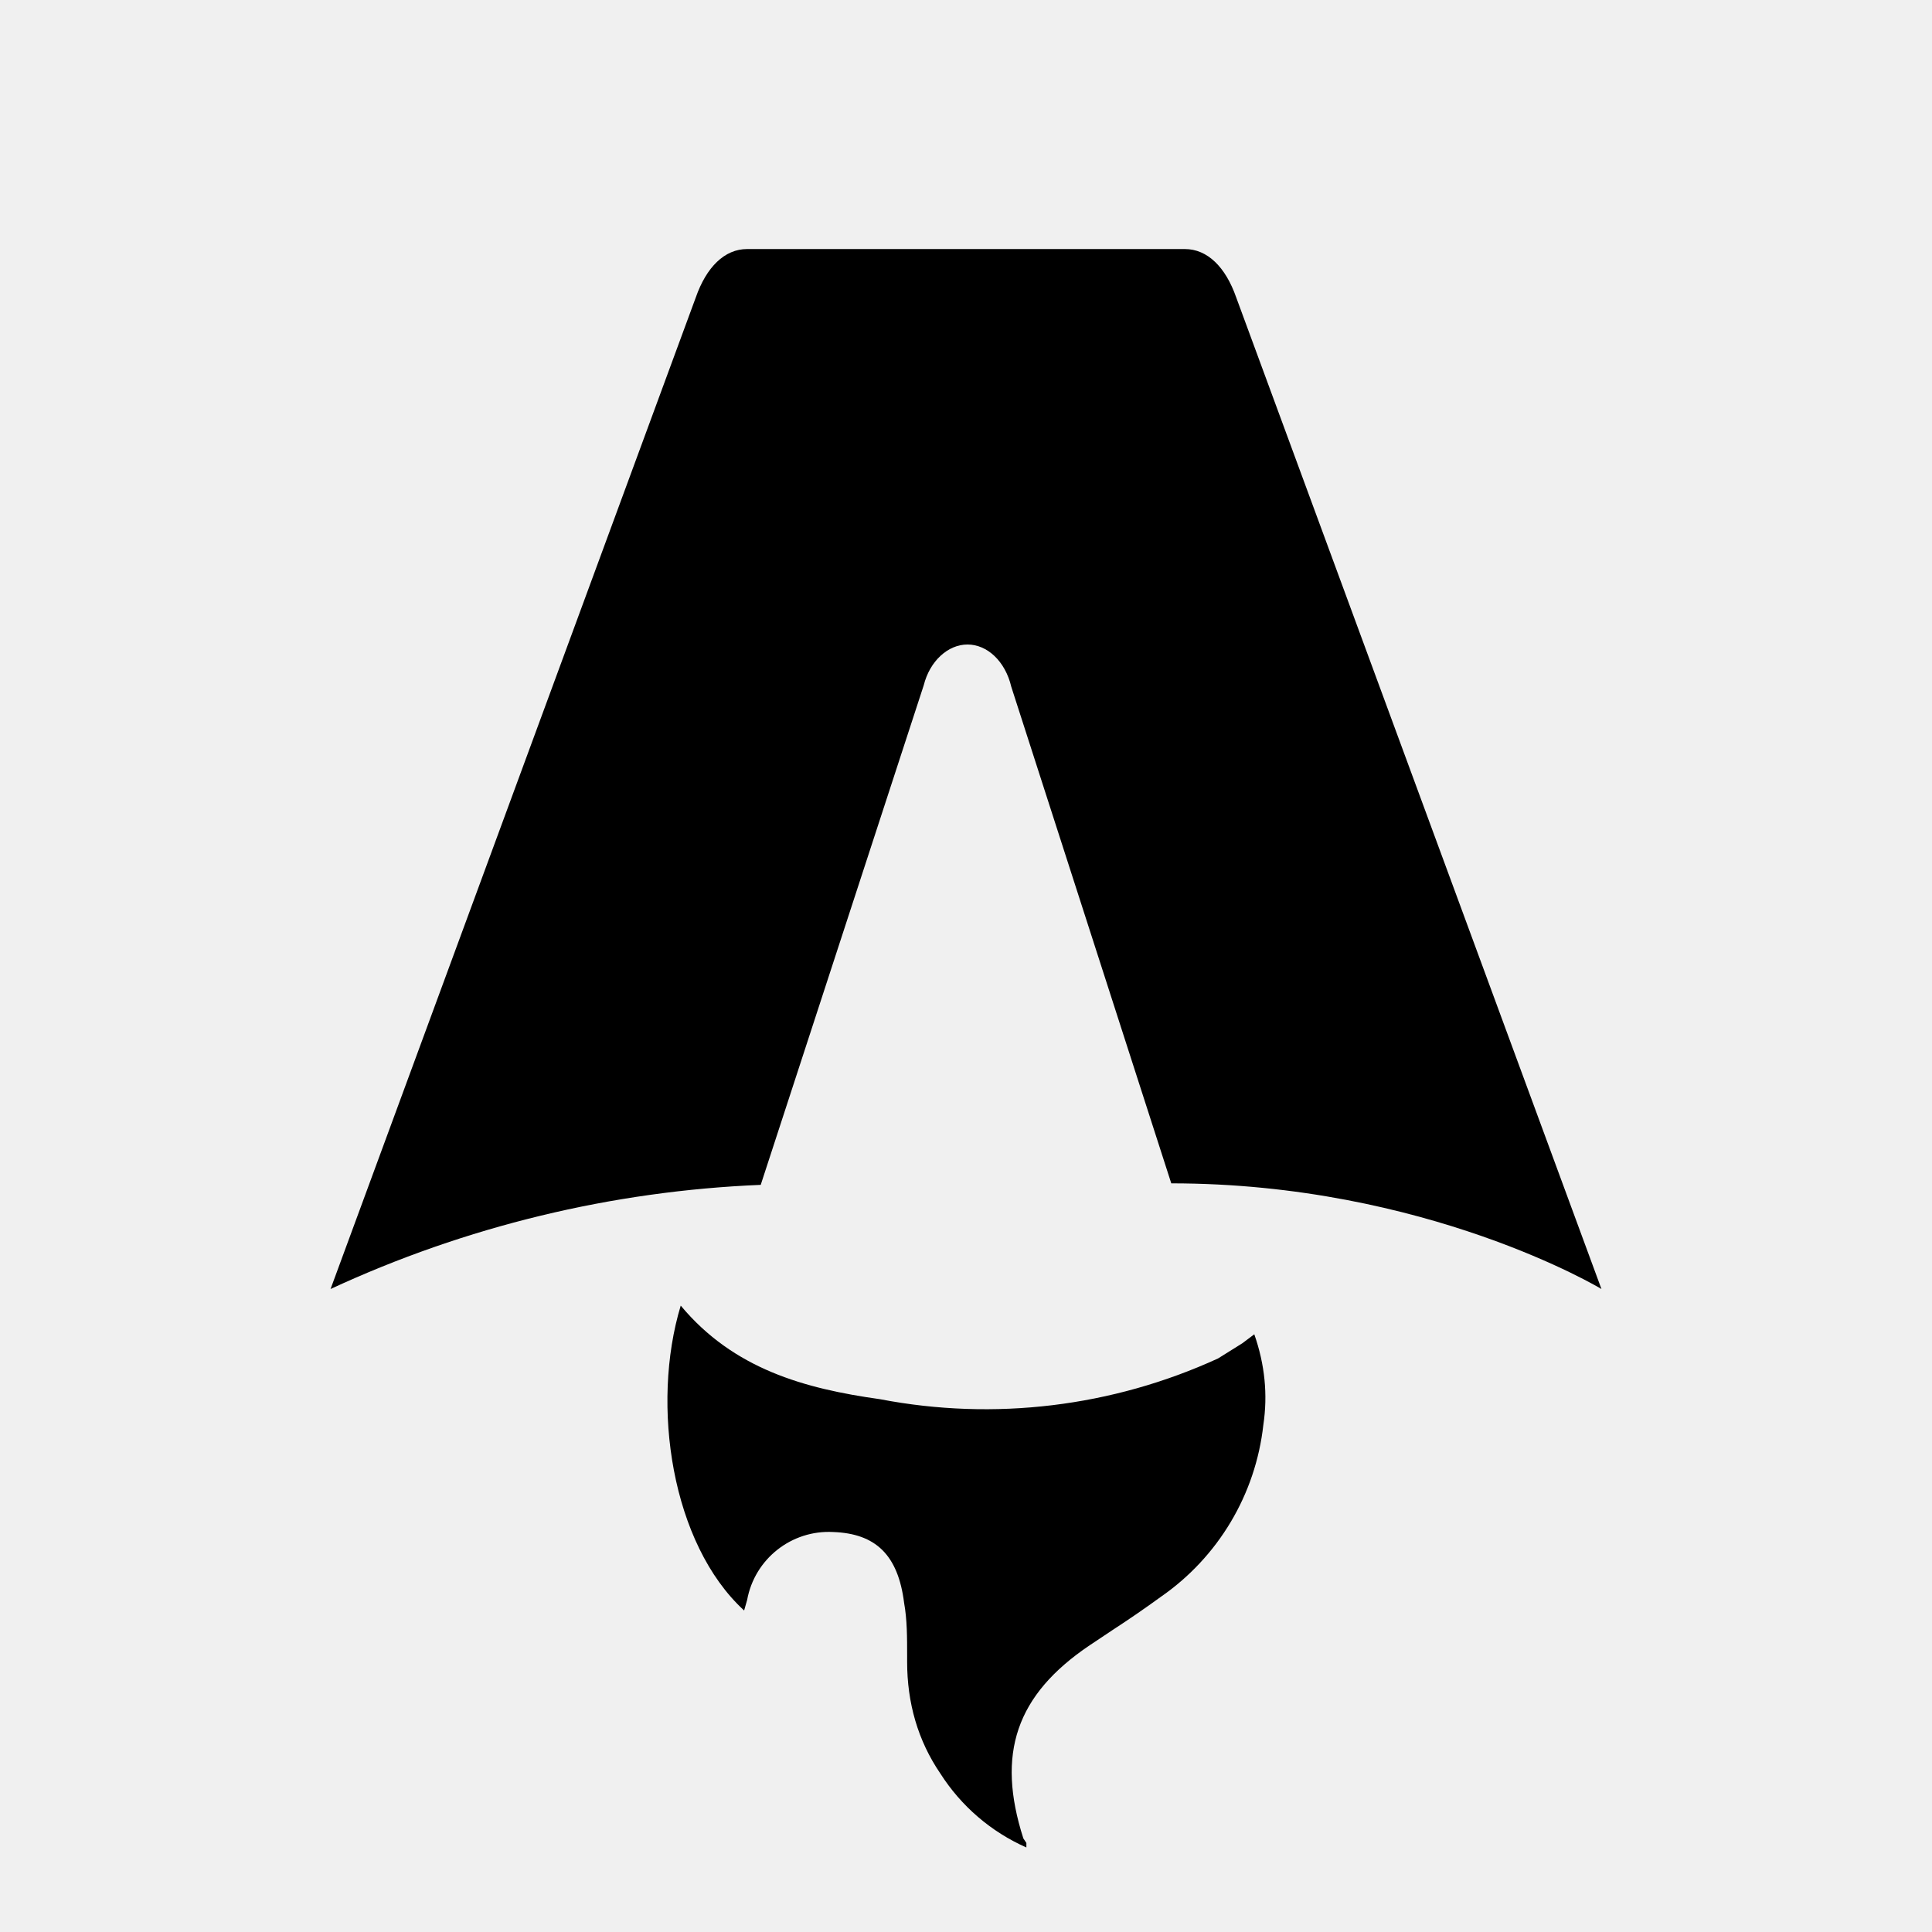
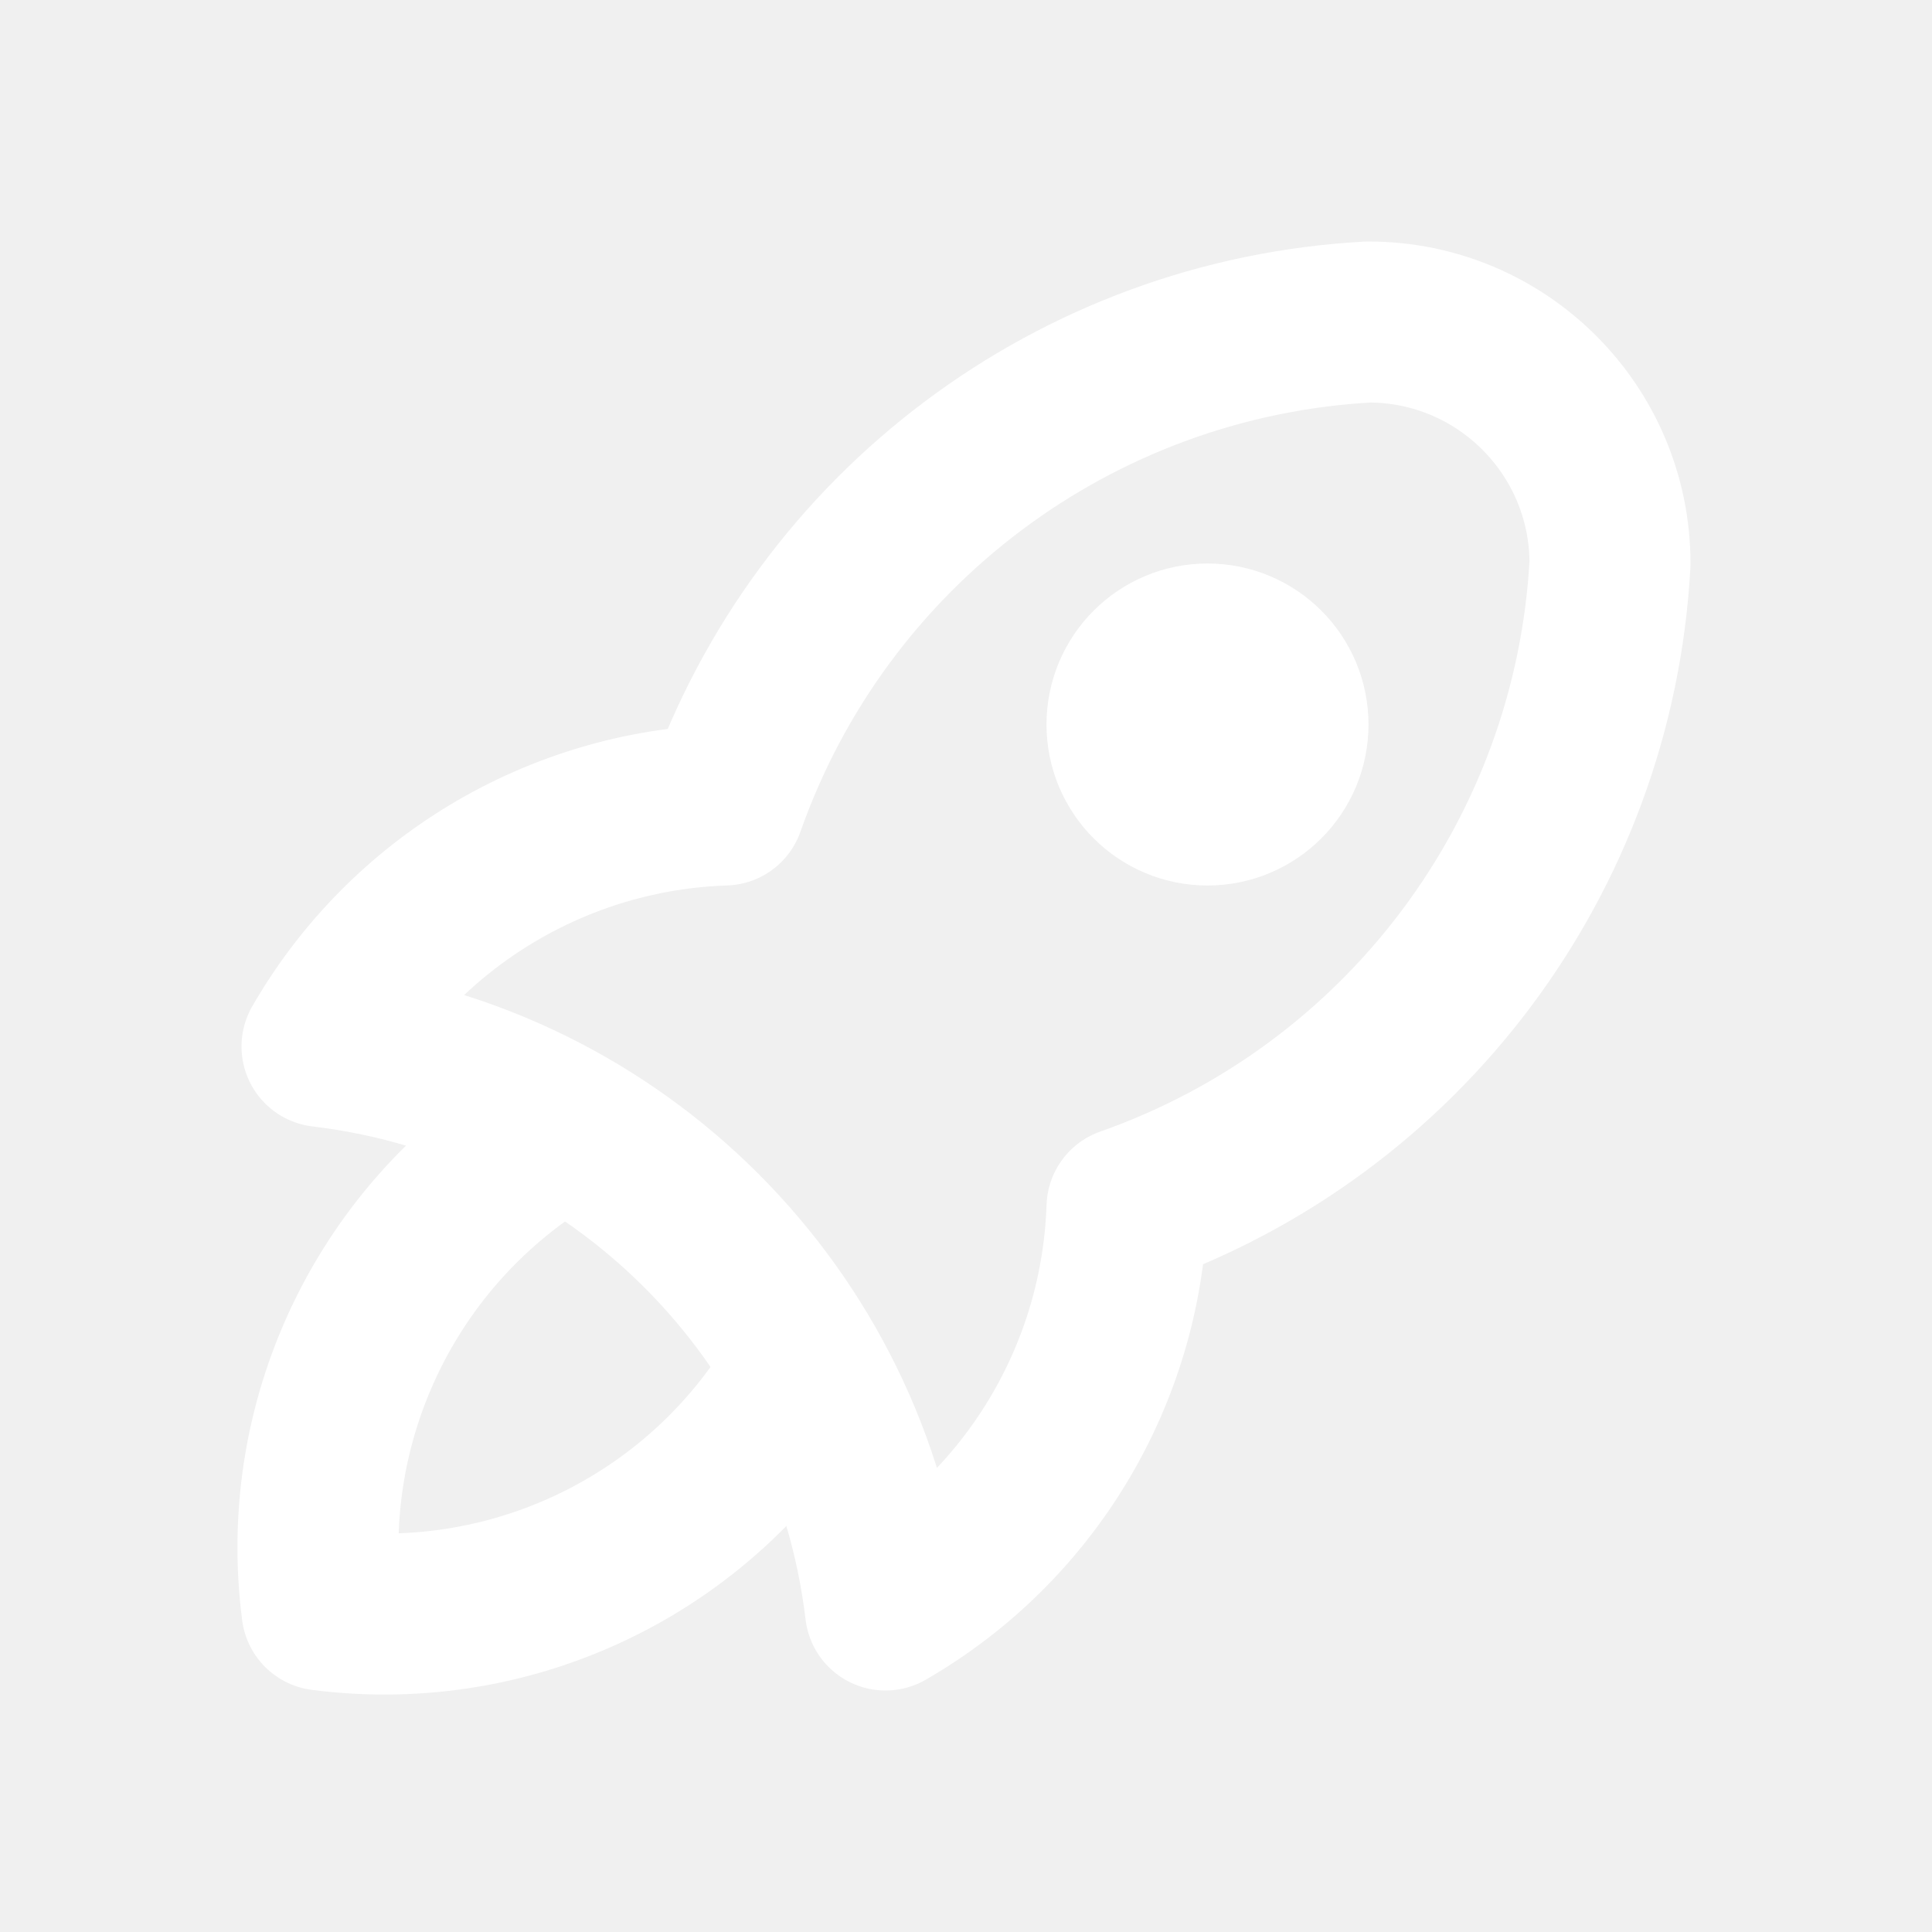
- <svg xmlns="http://www.w3.org/2000/svg" fill="none" viewBox="0 0 128 128">
-   <path d="M50.4 78.5a75.1 75.1 0 0 0-28.5 6.9l24.2-65.7c.7-2 1.9-3.2 3.4-3.2h29c1.5 0 2.7 1.2 3.4 3.2l24.2 65.7s-11.6-7-28.5-7L67 45.5c-.4-1.7-1.6-2.8-2.9-2.8-1.3 0-2.5 1.1-2.9 2.7L50.4 78.5Zm-1.1 28.2Zm-4.2-20.2c-2 6.6-.6 15.8 4.2 20.2a17.5 17.5 0 0 1 .2-.7 5.5 5.5 0 0 1 5.7-4.5c2.8.1 4.3 1.5 4.7 4.7.2 1.1.2 2.3.2 3.5v.4c0 2.7.7 5.2 2.2 7.4a13 13 0 0 0 5.7 4.9v-.3l-.2-.3c-1.8-5.6-.5-9.5 4.4-12.8l1.5-1a73 73 0 0 0 3.2-2.2 16 16 0 0 0 6.8-11.4c.3-2 .1-4-.6-6l-.8.6-1.6 1a37 37 0 0 1-22.4 2.7c-5-.7-9.7-2-13.2-6.2Z" />
-   <style>
-         path { fill: #000; }
-         @media (prefers-color-scheme: dark) {
-             path { fill: #FFF; }
-         }
-     </style>
+ <svg xmlns="http://www.w3.org/2000/svg" width="24" height="24" viewBox="0 0 24 24" fill="none" stroke="white" stroke-width="2" stroke-linecap="round" stroke-linejoin="round" class="icon icon-tabler icons-tabler-outline icon-tabler-rocket">
+   <path stroke="none" d="M0 0h24v24H0z" fill="none" />
+   <path d="M4 13a8 8 0 0 1 7 7a6 6 0 0 0 3 -5a9 9 0 0 0 6 -8a3 3 0 0 0 -3 -3a9 9 0 0 0 -8 6a6 6 0 0 0 -5 3" />
+   <path d="M7 14a6 6 0 0 0 -3 6a6 6 0 0 0 6 -3" />
+   <path d="M15 9m-1 0a1 1 0 1 0 2 0a1 1 0 1 0 -2 0" />
</svg>
